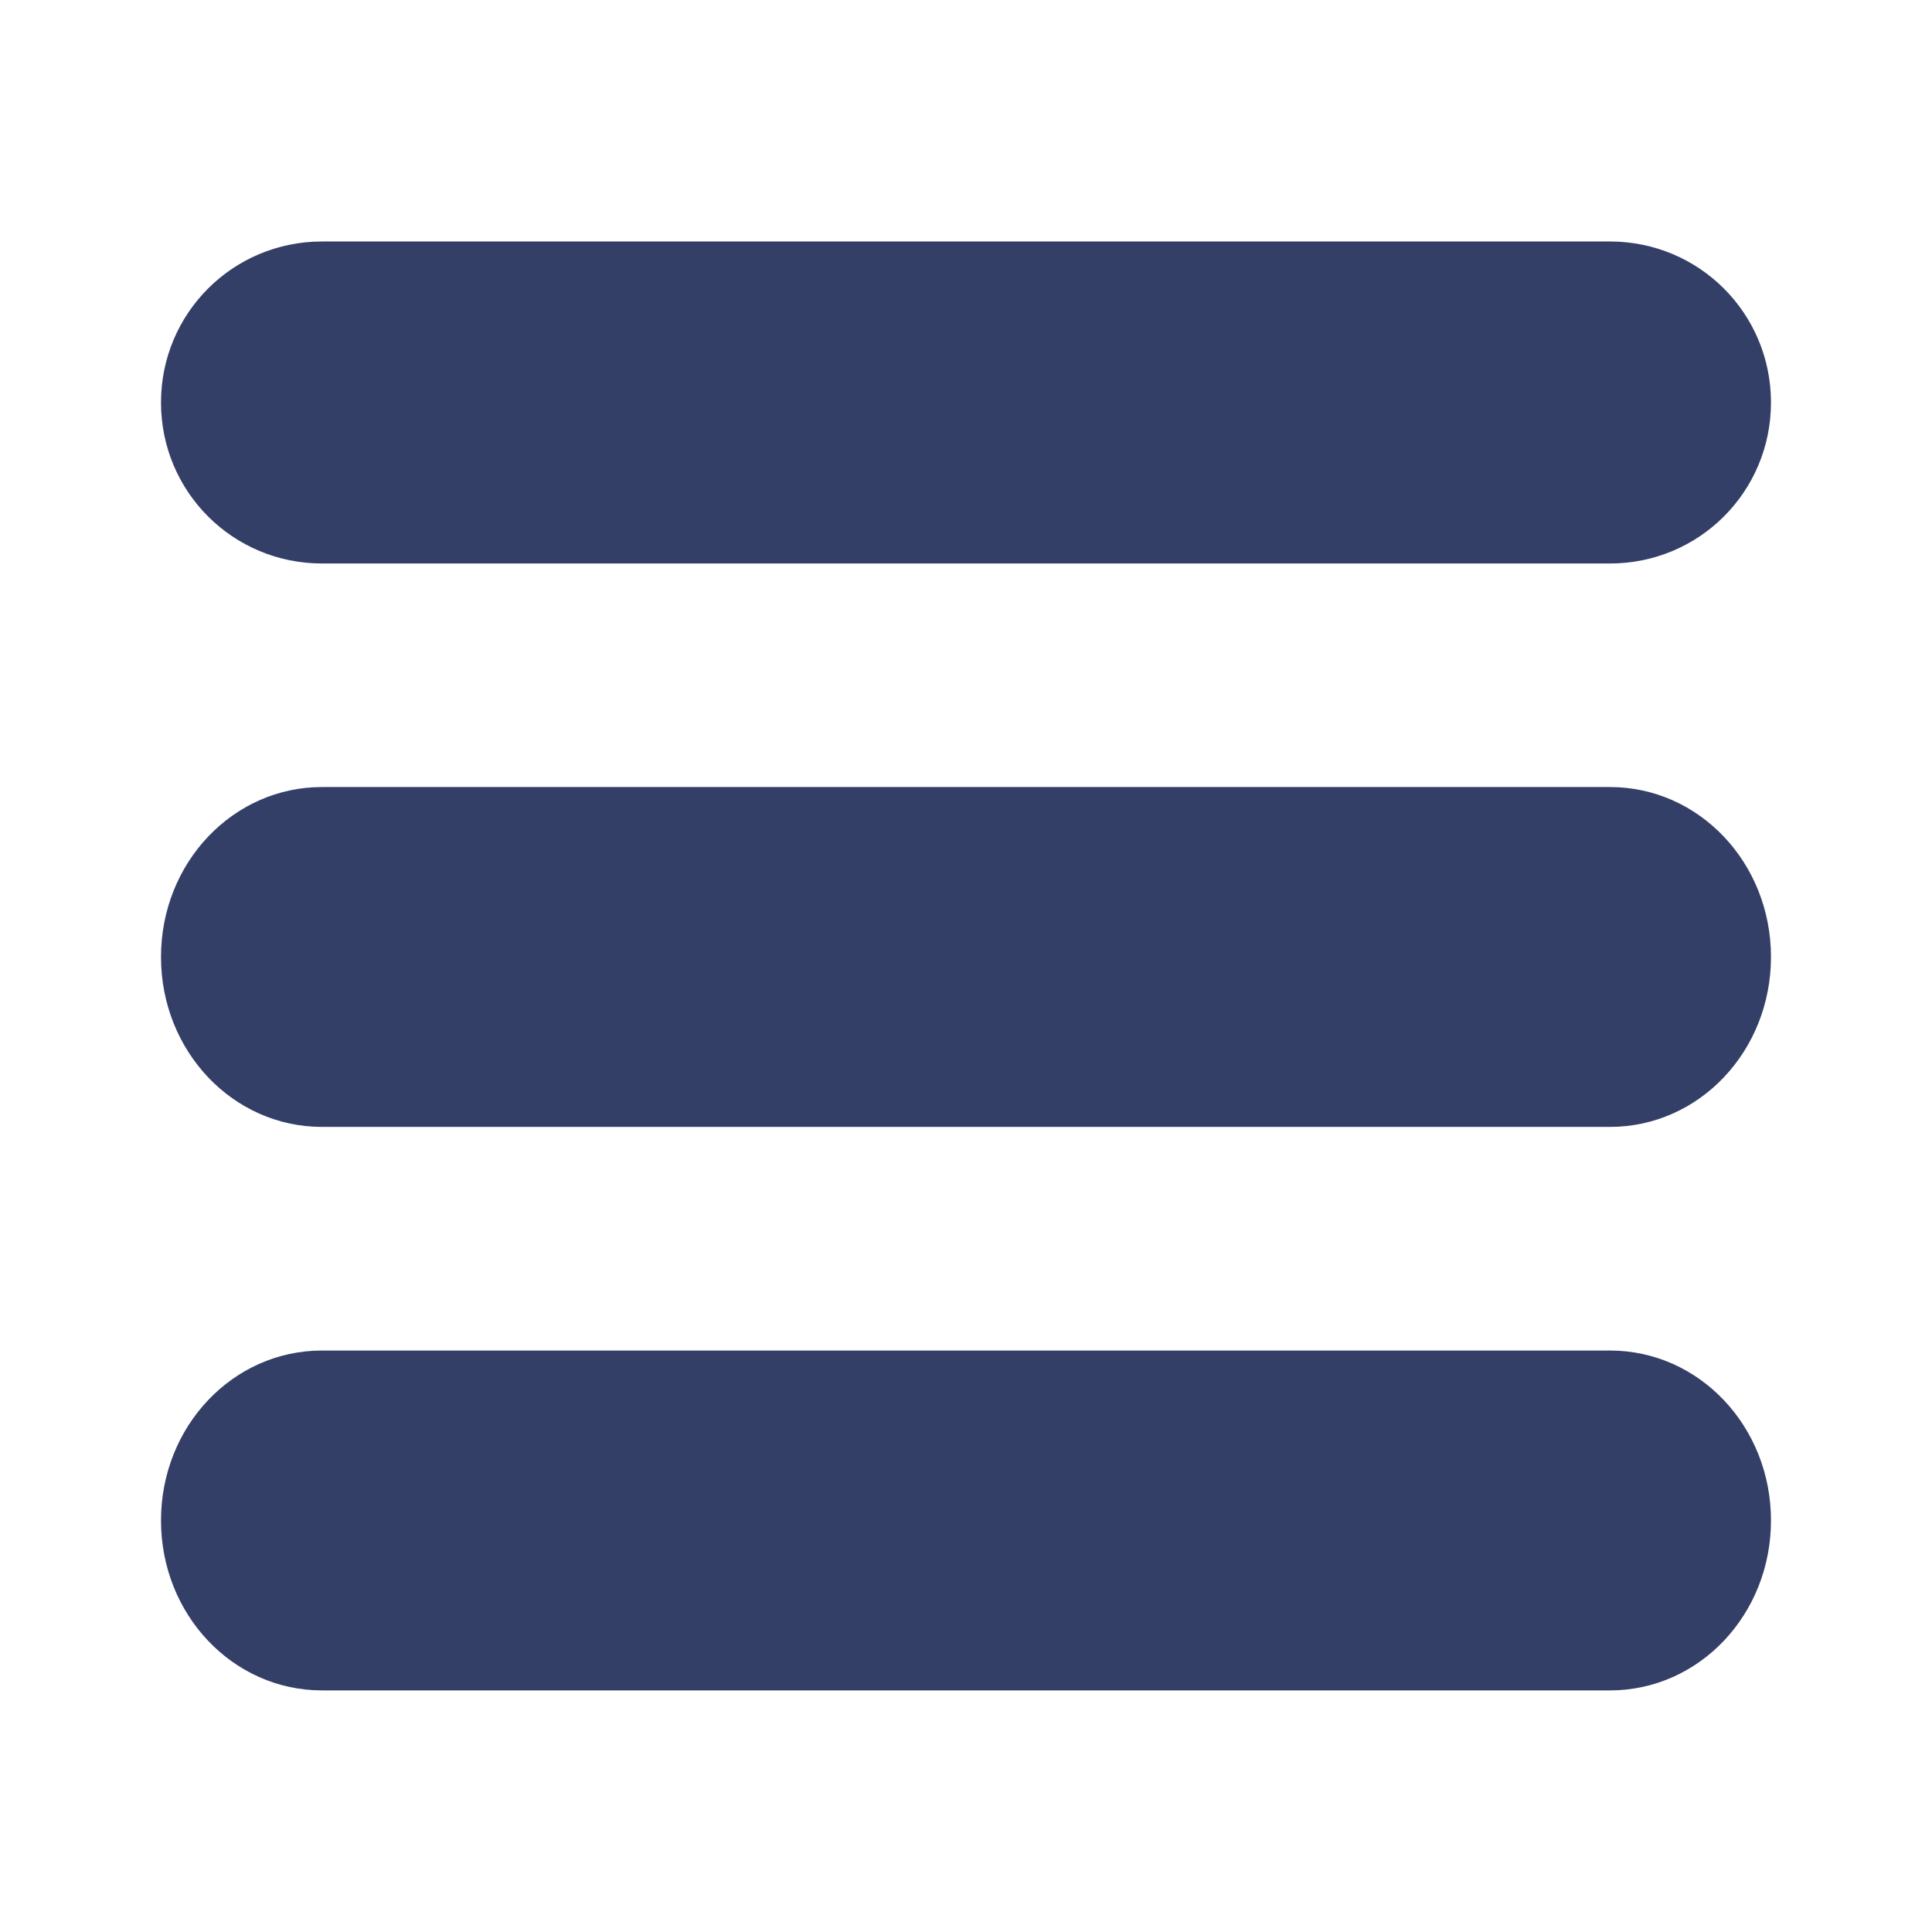
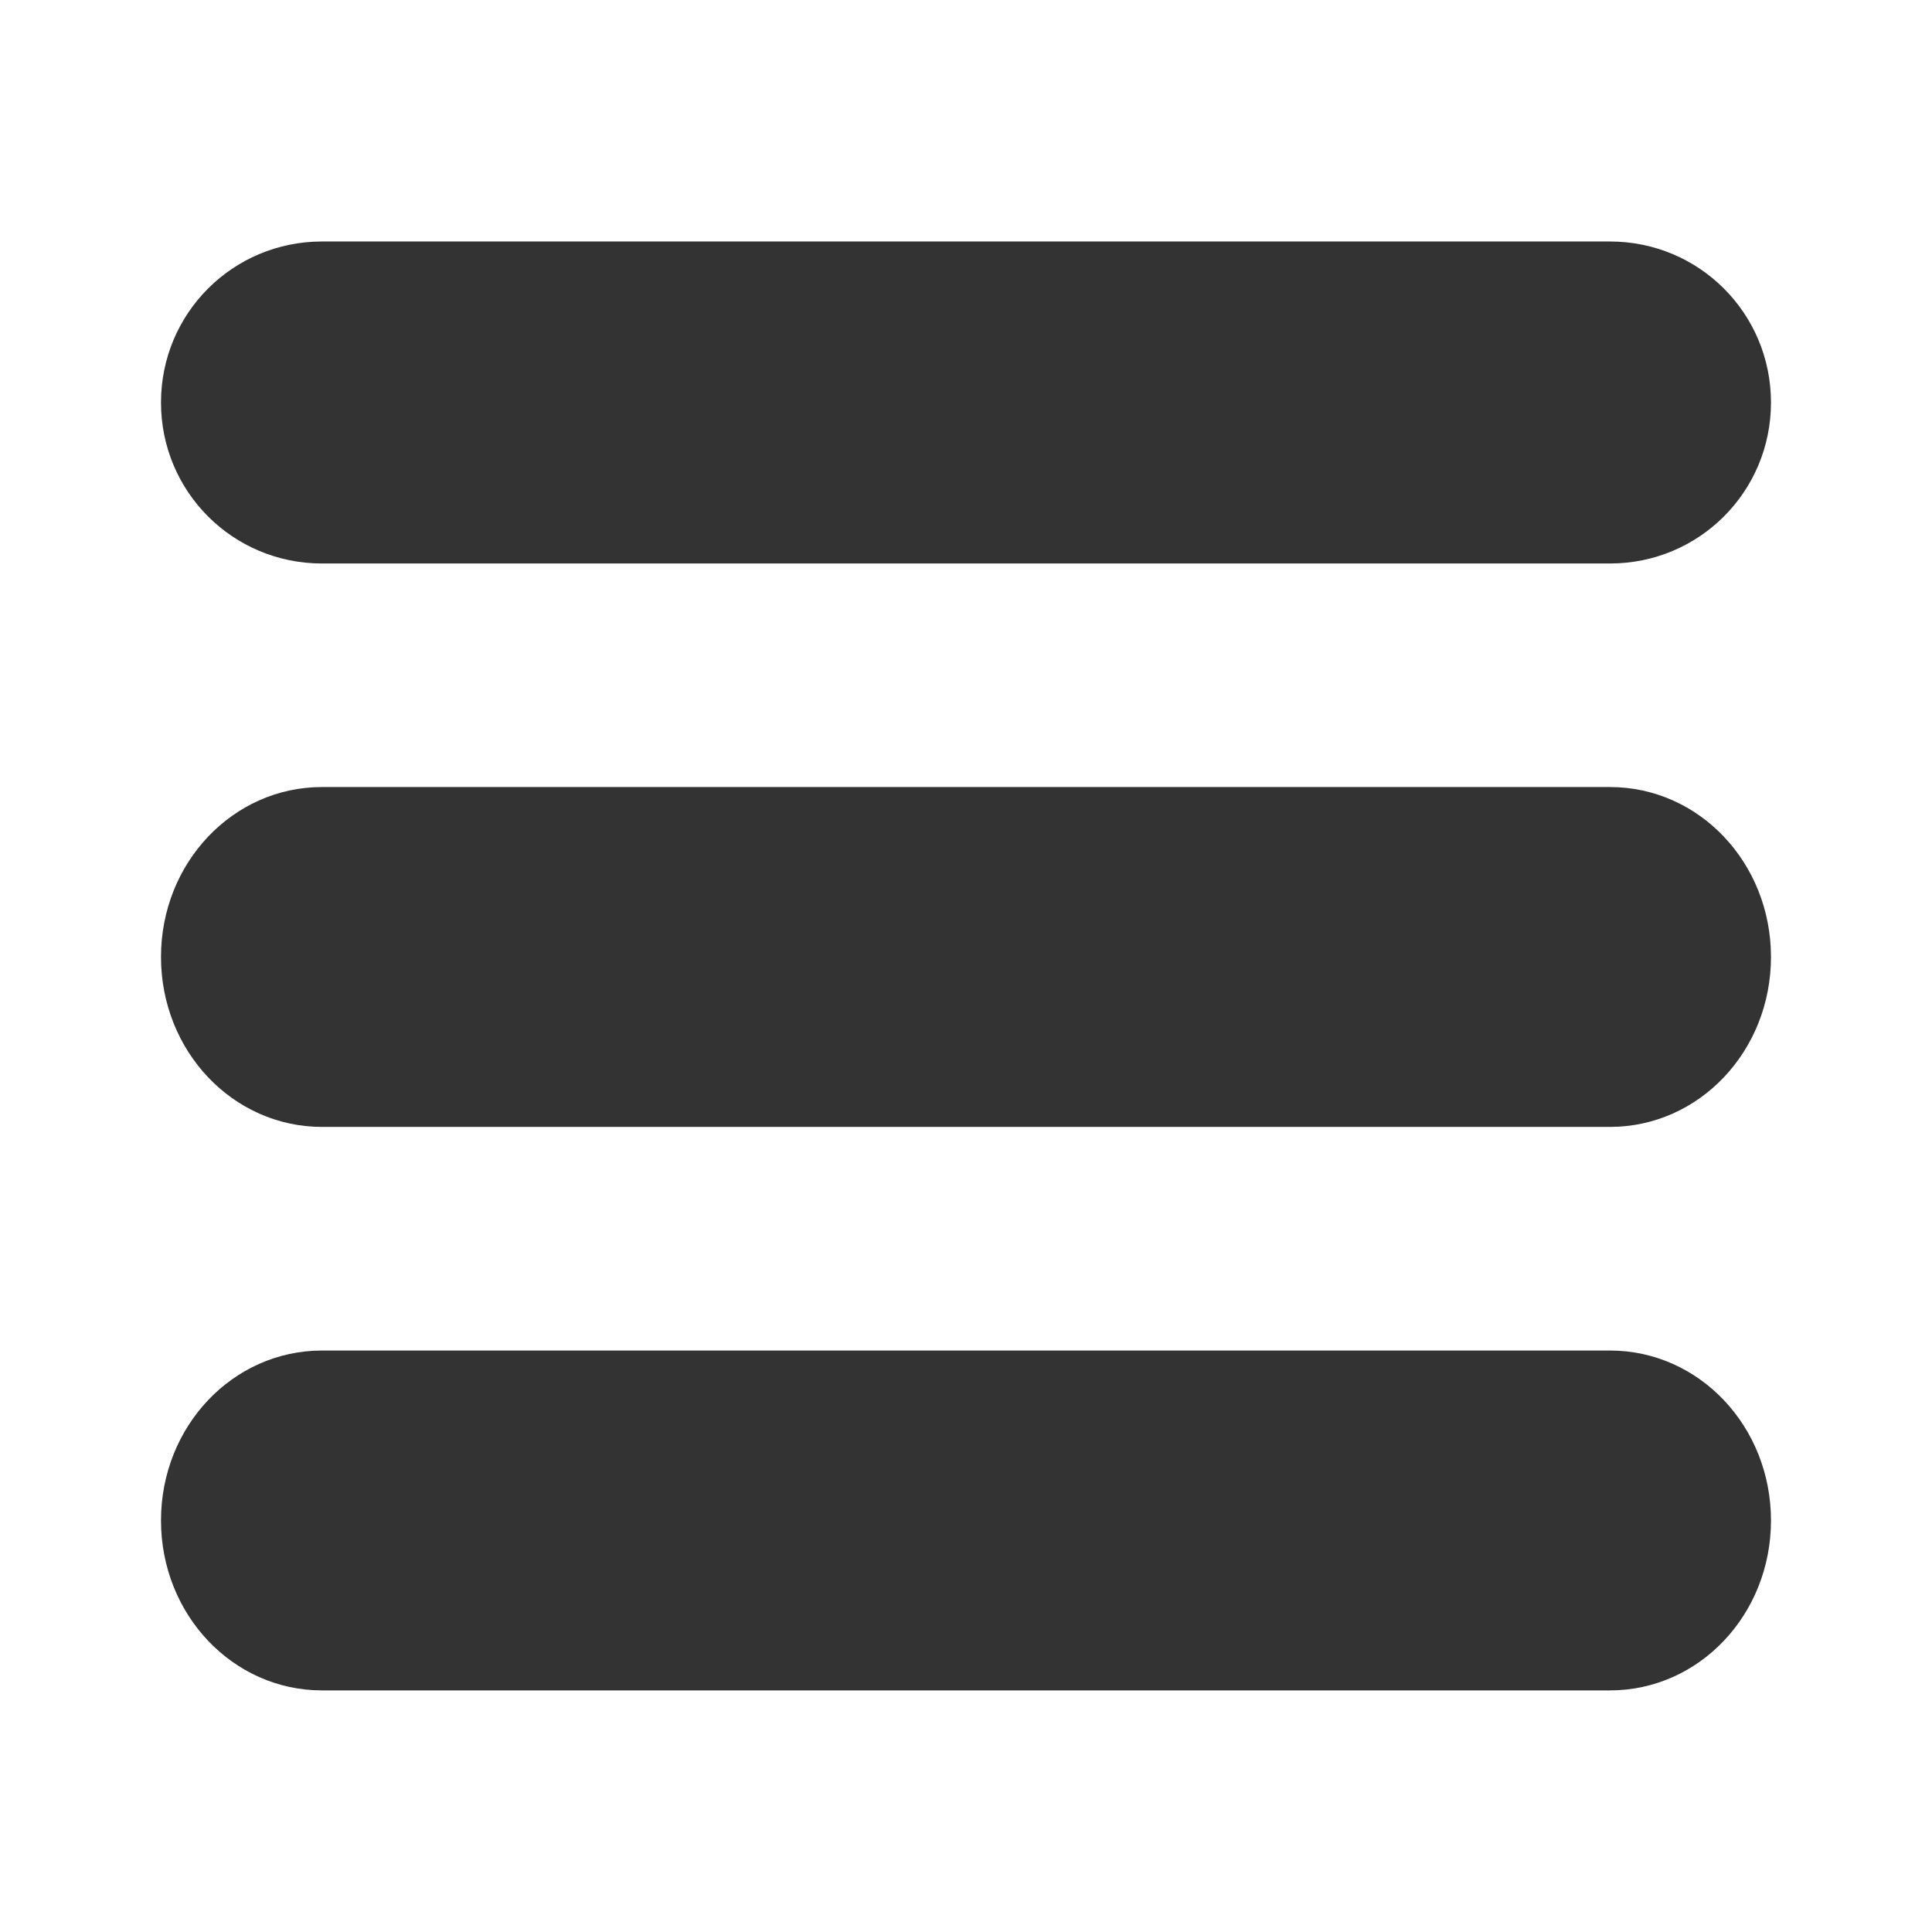
<svg xmlns="http://www.w3.org/2000/svg" width="24" height="24" version="1.1" viewBox="0 0 6.35 6.35">
  <g transform="translate(0,-290.65)">
-     <path transform="matrix(.26458 0 0 .26458 0 290.65)" d="m4 3c-1.108 0-2 0.892-2 2s0.892 2 2 2h16c1.108 0 2-0.892 2-2s-0.892-2-2-2h-16zm0 6.777c-1.108 0-2 0.942-2 2.111s0.892 2.111 2 2.111h16c1.108 0 2-0.942 2-2.111s-0.892-2.111-2-2.111h-16zm0 7c-1.108 0-2 0.942-2 2.111s0.892 2.111 2 2.111h16c1.108 0 2-0.942 2-2.111s-0.892-2.111-2-2.111h-16z" fill="#333f67" />
+     <path transform="matrix(.26458 0 0 .26458 0 290.65)" d="m4 3c-1.108 0-2 0.892-2 2s0.892 2 2 2h16c1.108 0 2-0.892 2-2s-0.892-2-2-2h-16zm0 6.777c-1.108 0-2 0.942-2 2.111s0.892 2.111 2 2.111h16c1.108 0 2-0.942 2-2.111s-0.892-2.111-2-2.111h-16zm0 7c-1.108 0-2 0.942-2 2.111s0.892 2.111 2 2.111h16c1.108 0 2-0.942 2-2.111s-0.892-2.111-2-2.111h-16z" fill="#333" />
  </g>
</svg>
